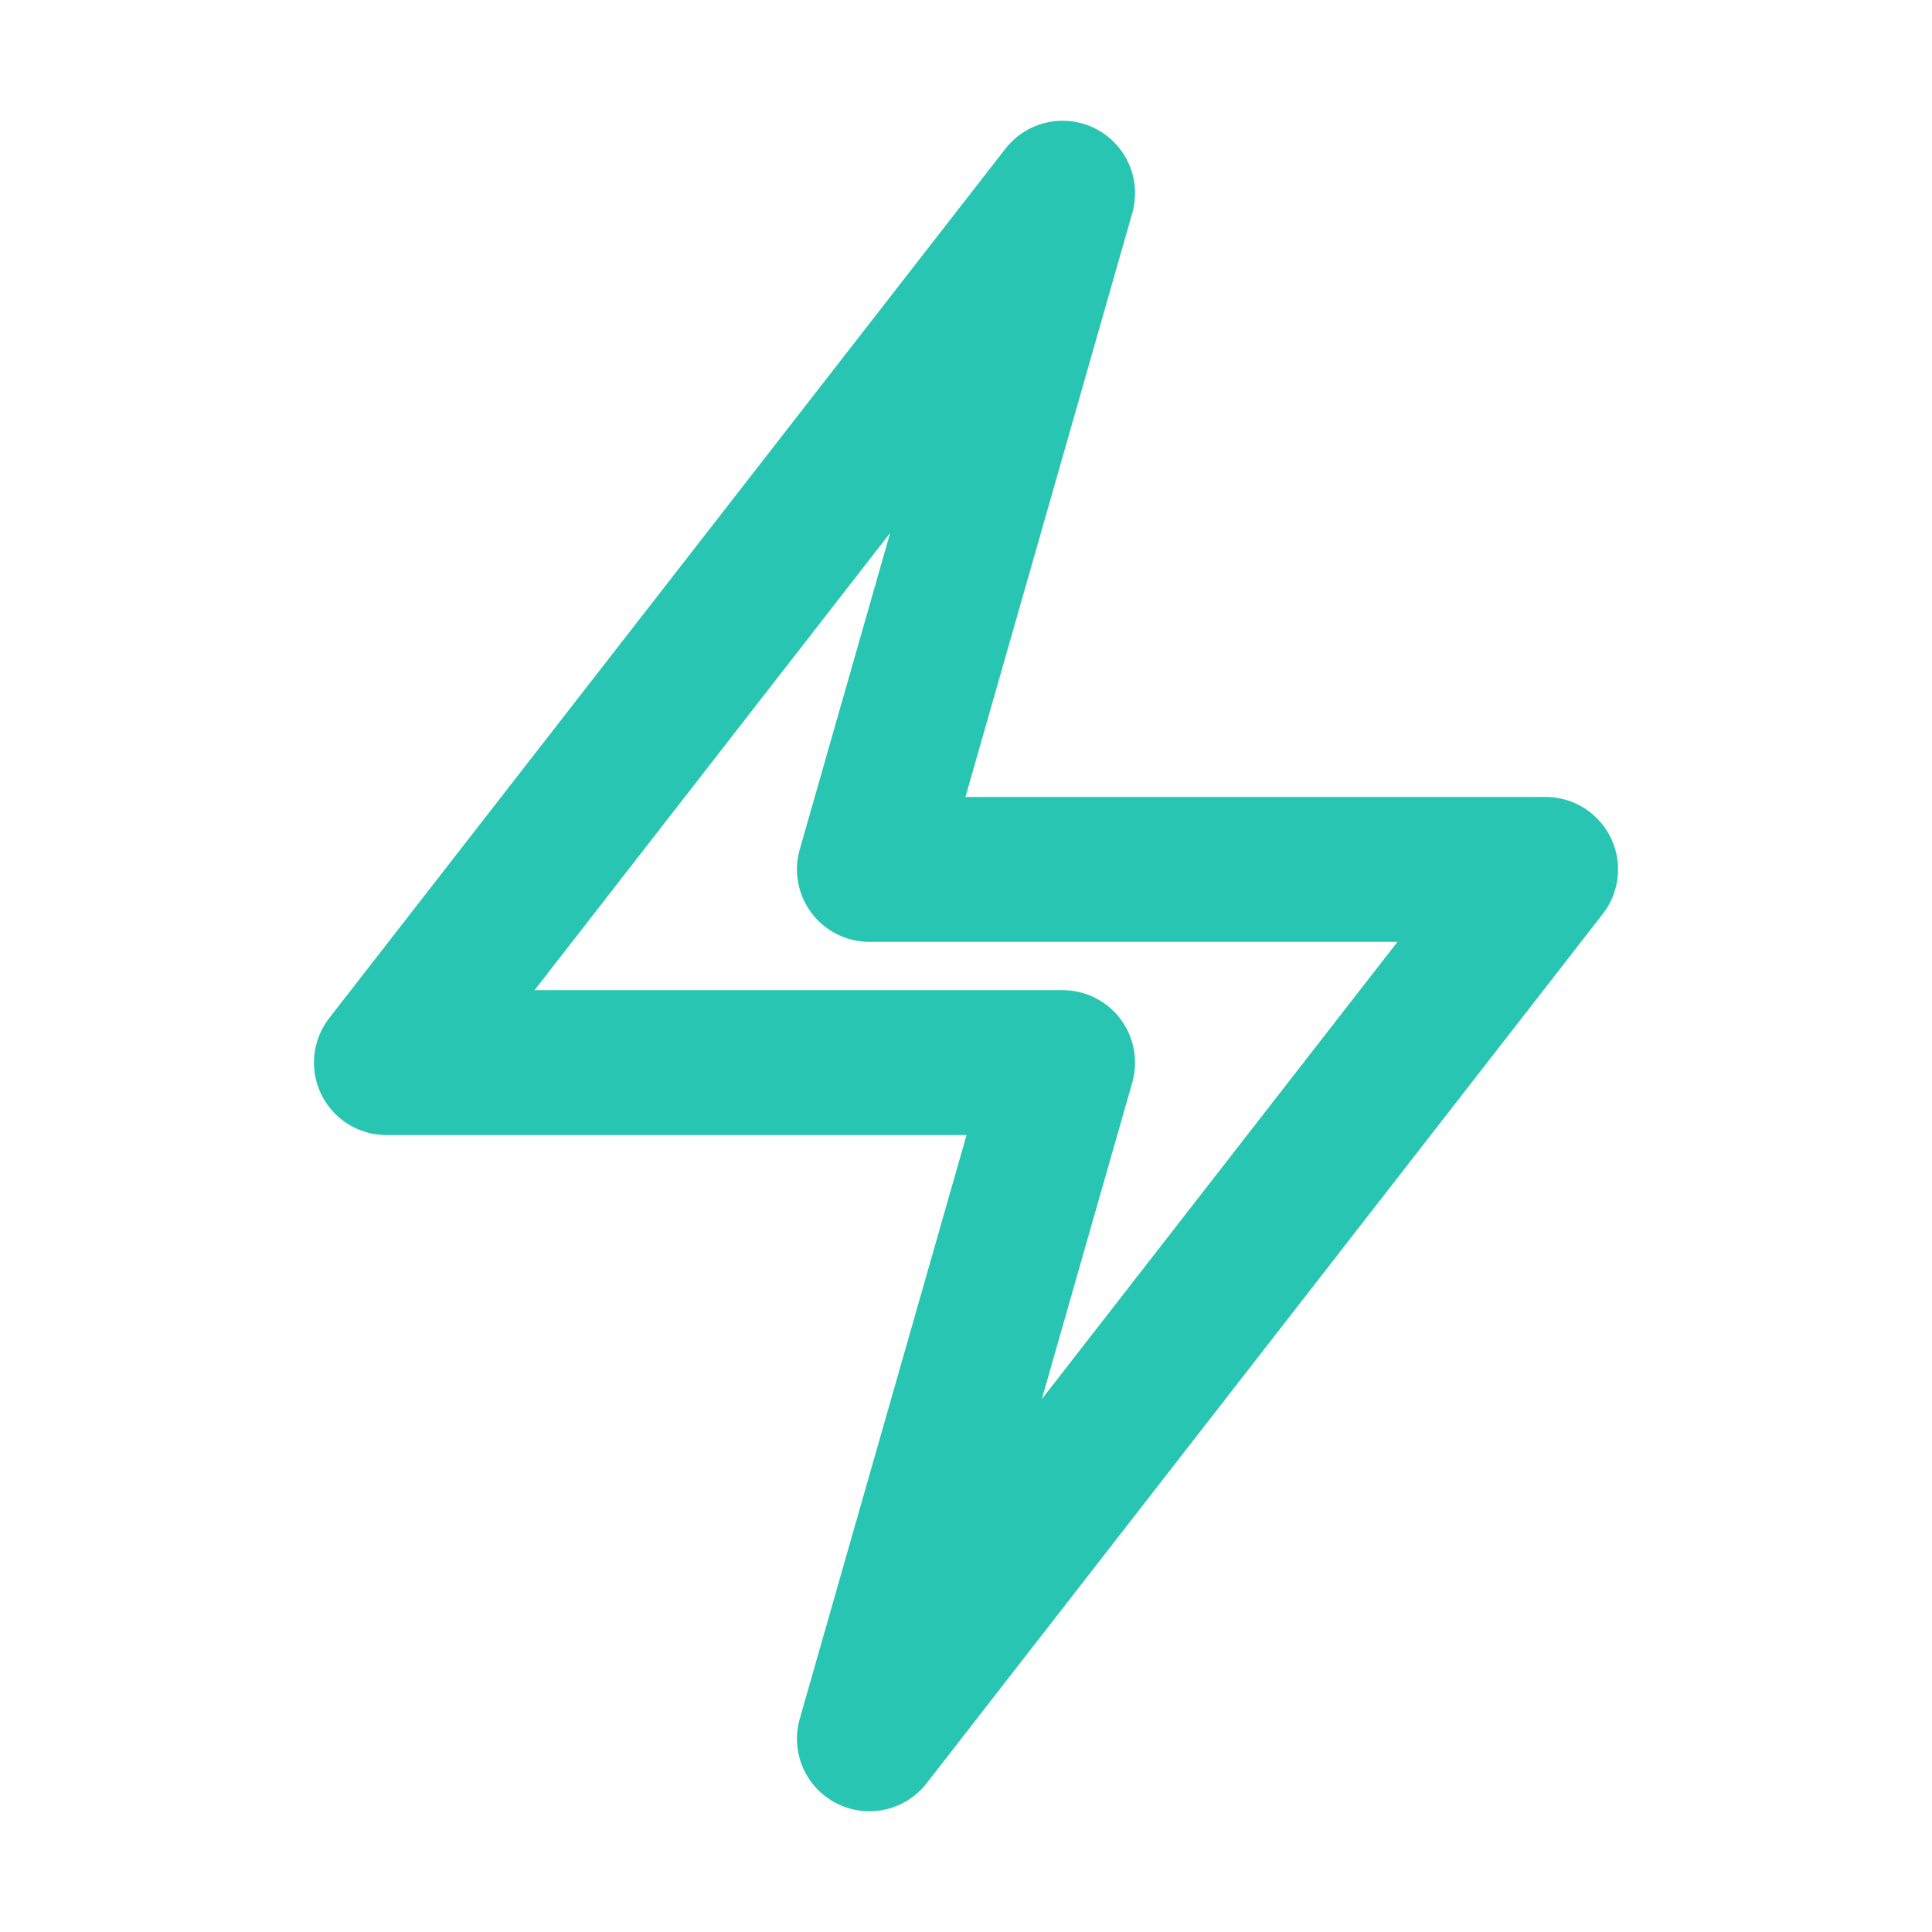
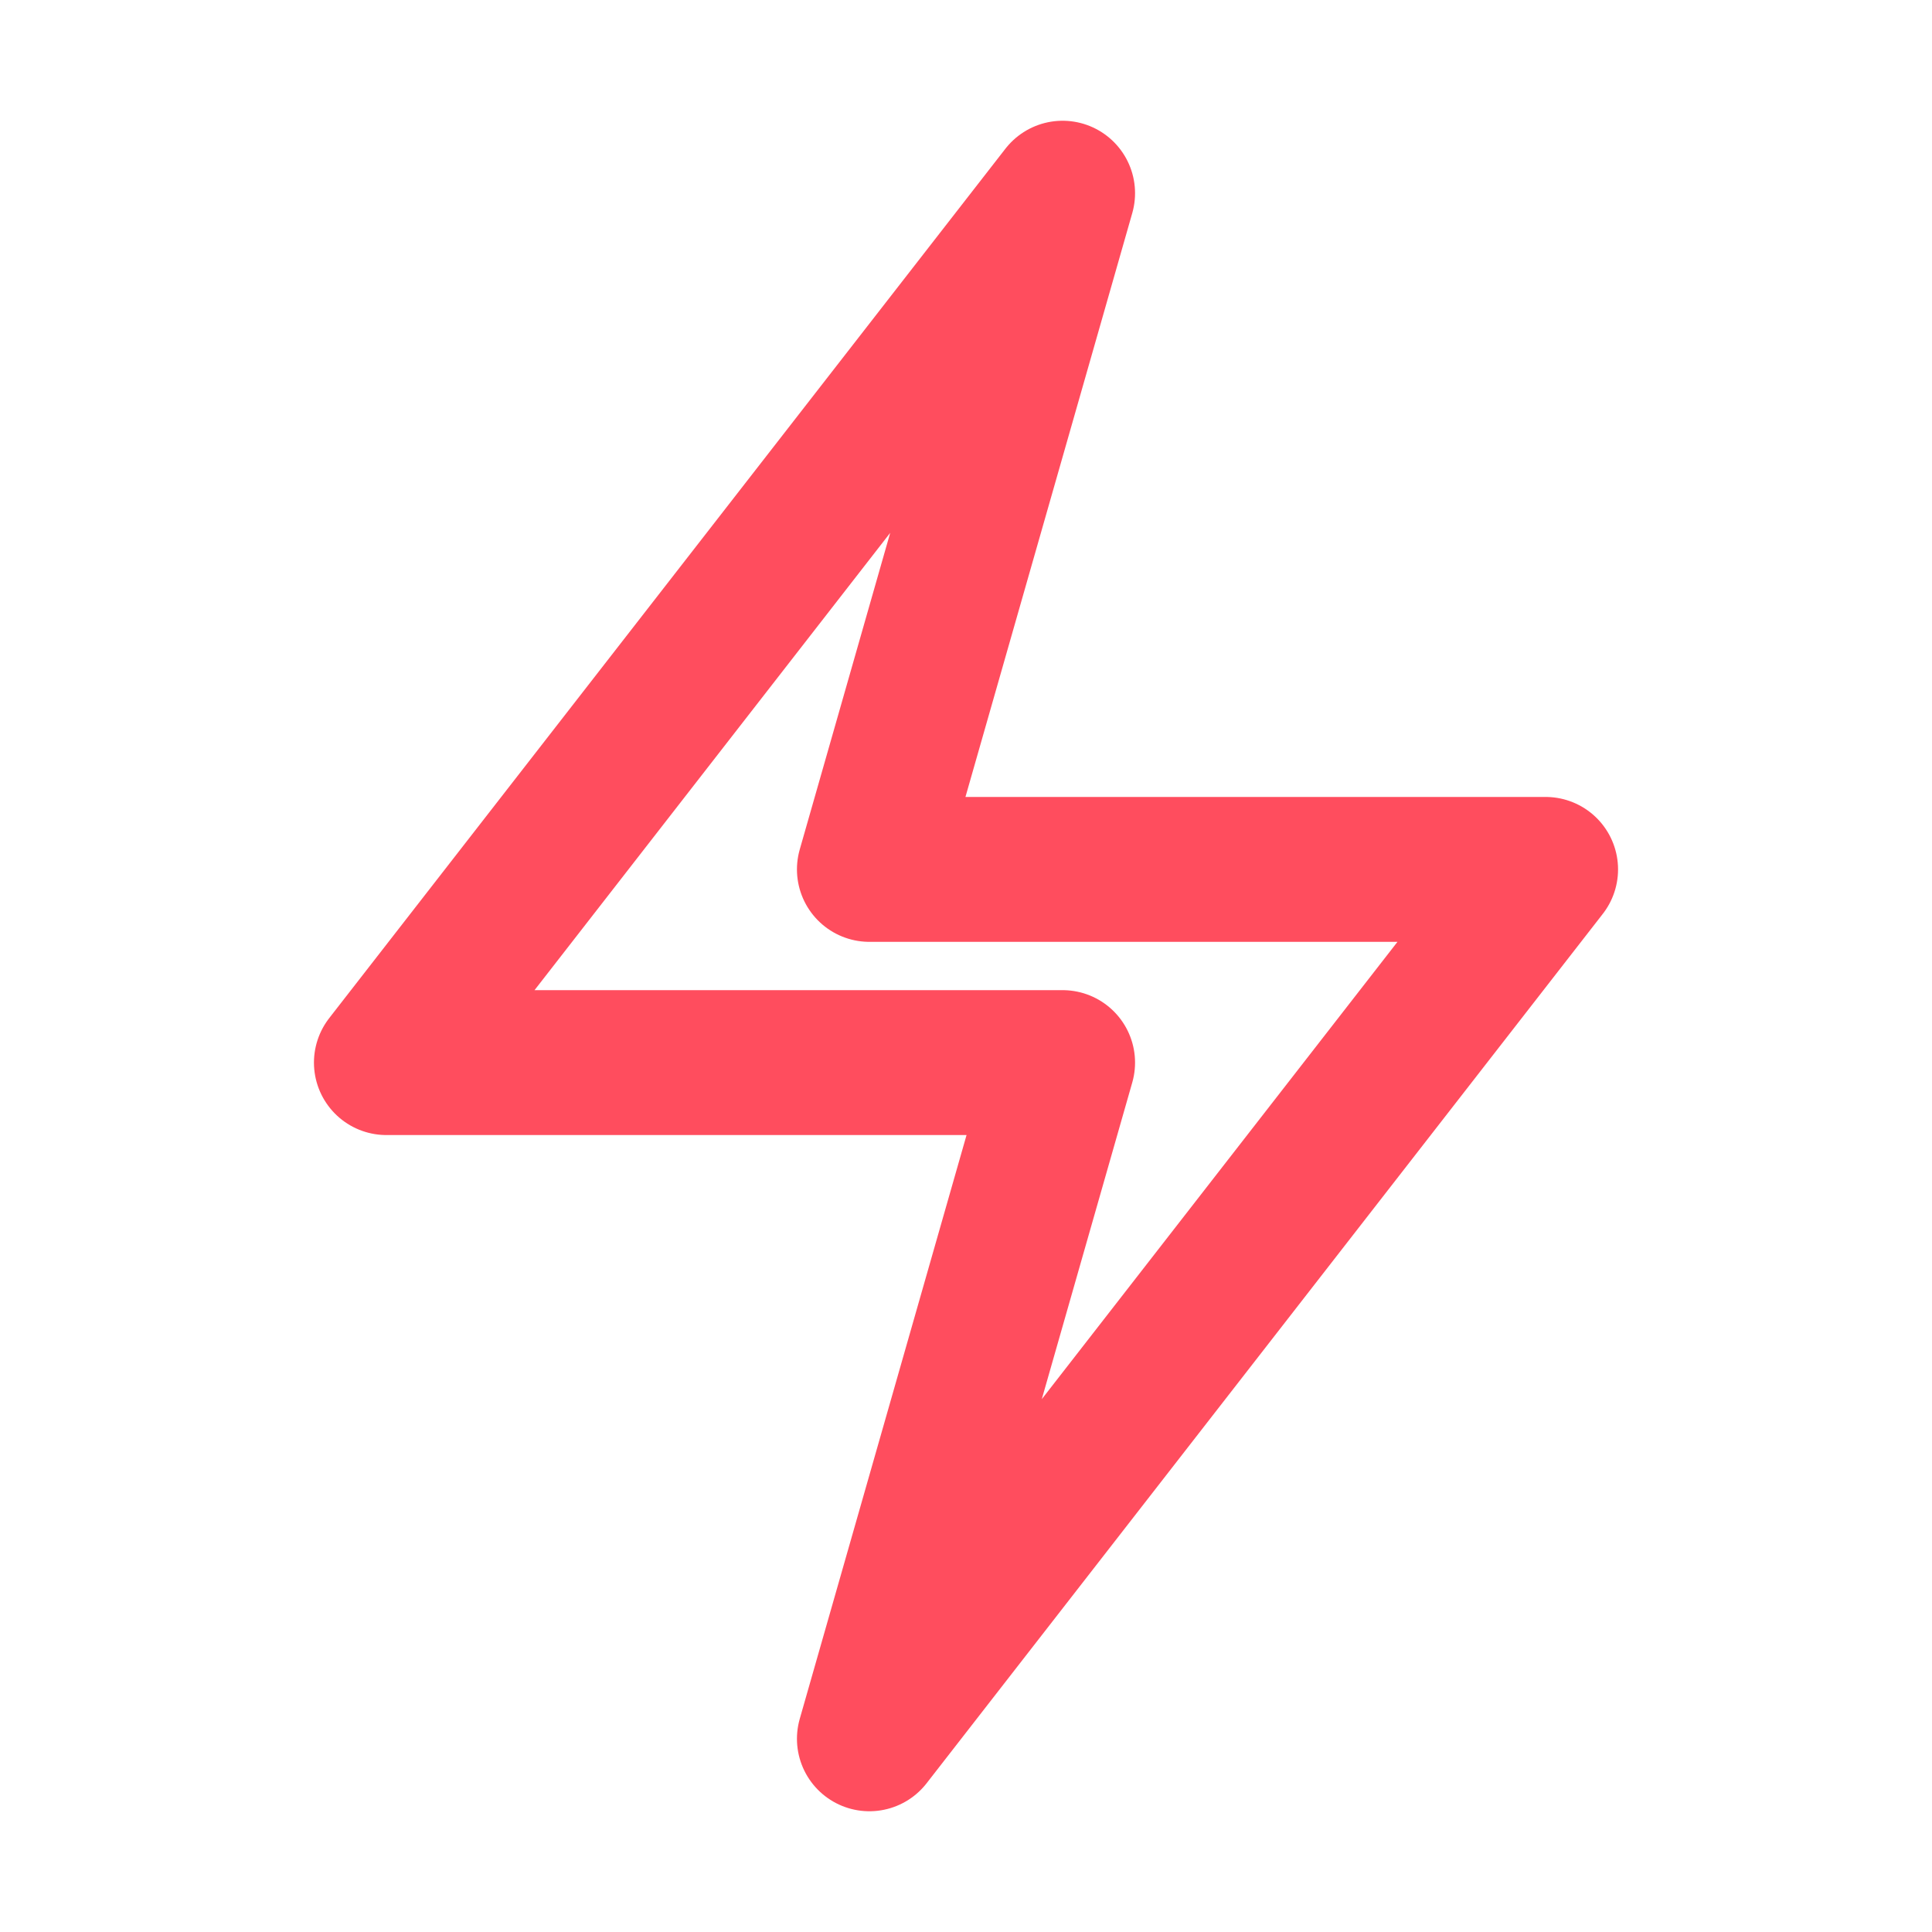
<svg xmlns="http://www.w3.org/2000/svg" width="20" height="20" viewBox="0 0 20 20" fill="none">
-   <path d="M11 2L4 11h7l-2 7 7-9h-7l2-7z" stroke="#27C5B2" stroke-width="1.5" stroke-linejoin="round" stroke-linecap="round" />
+   <path d="M11 2L4 11h7l-2 7 7-9h-7l2-7z" stroke="#FF4D5E" stroke-width="1.5" stroke-linejoin="round" stroke-linecap="round" />
</svg>
